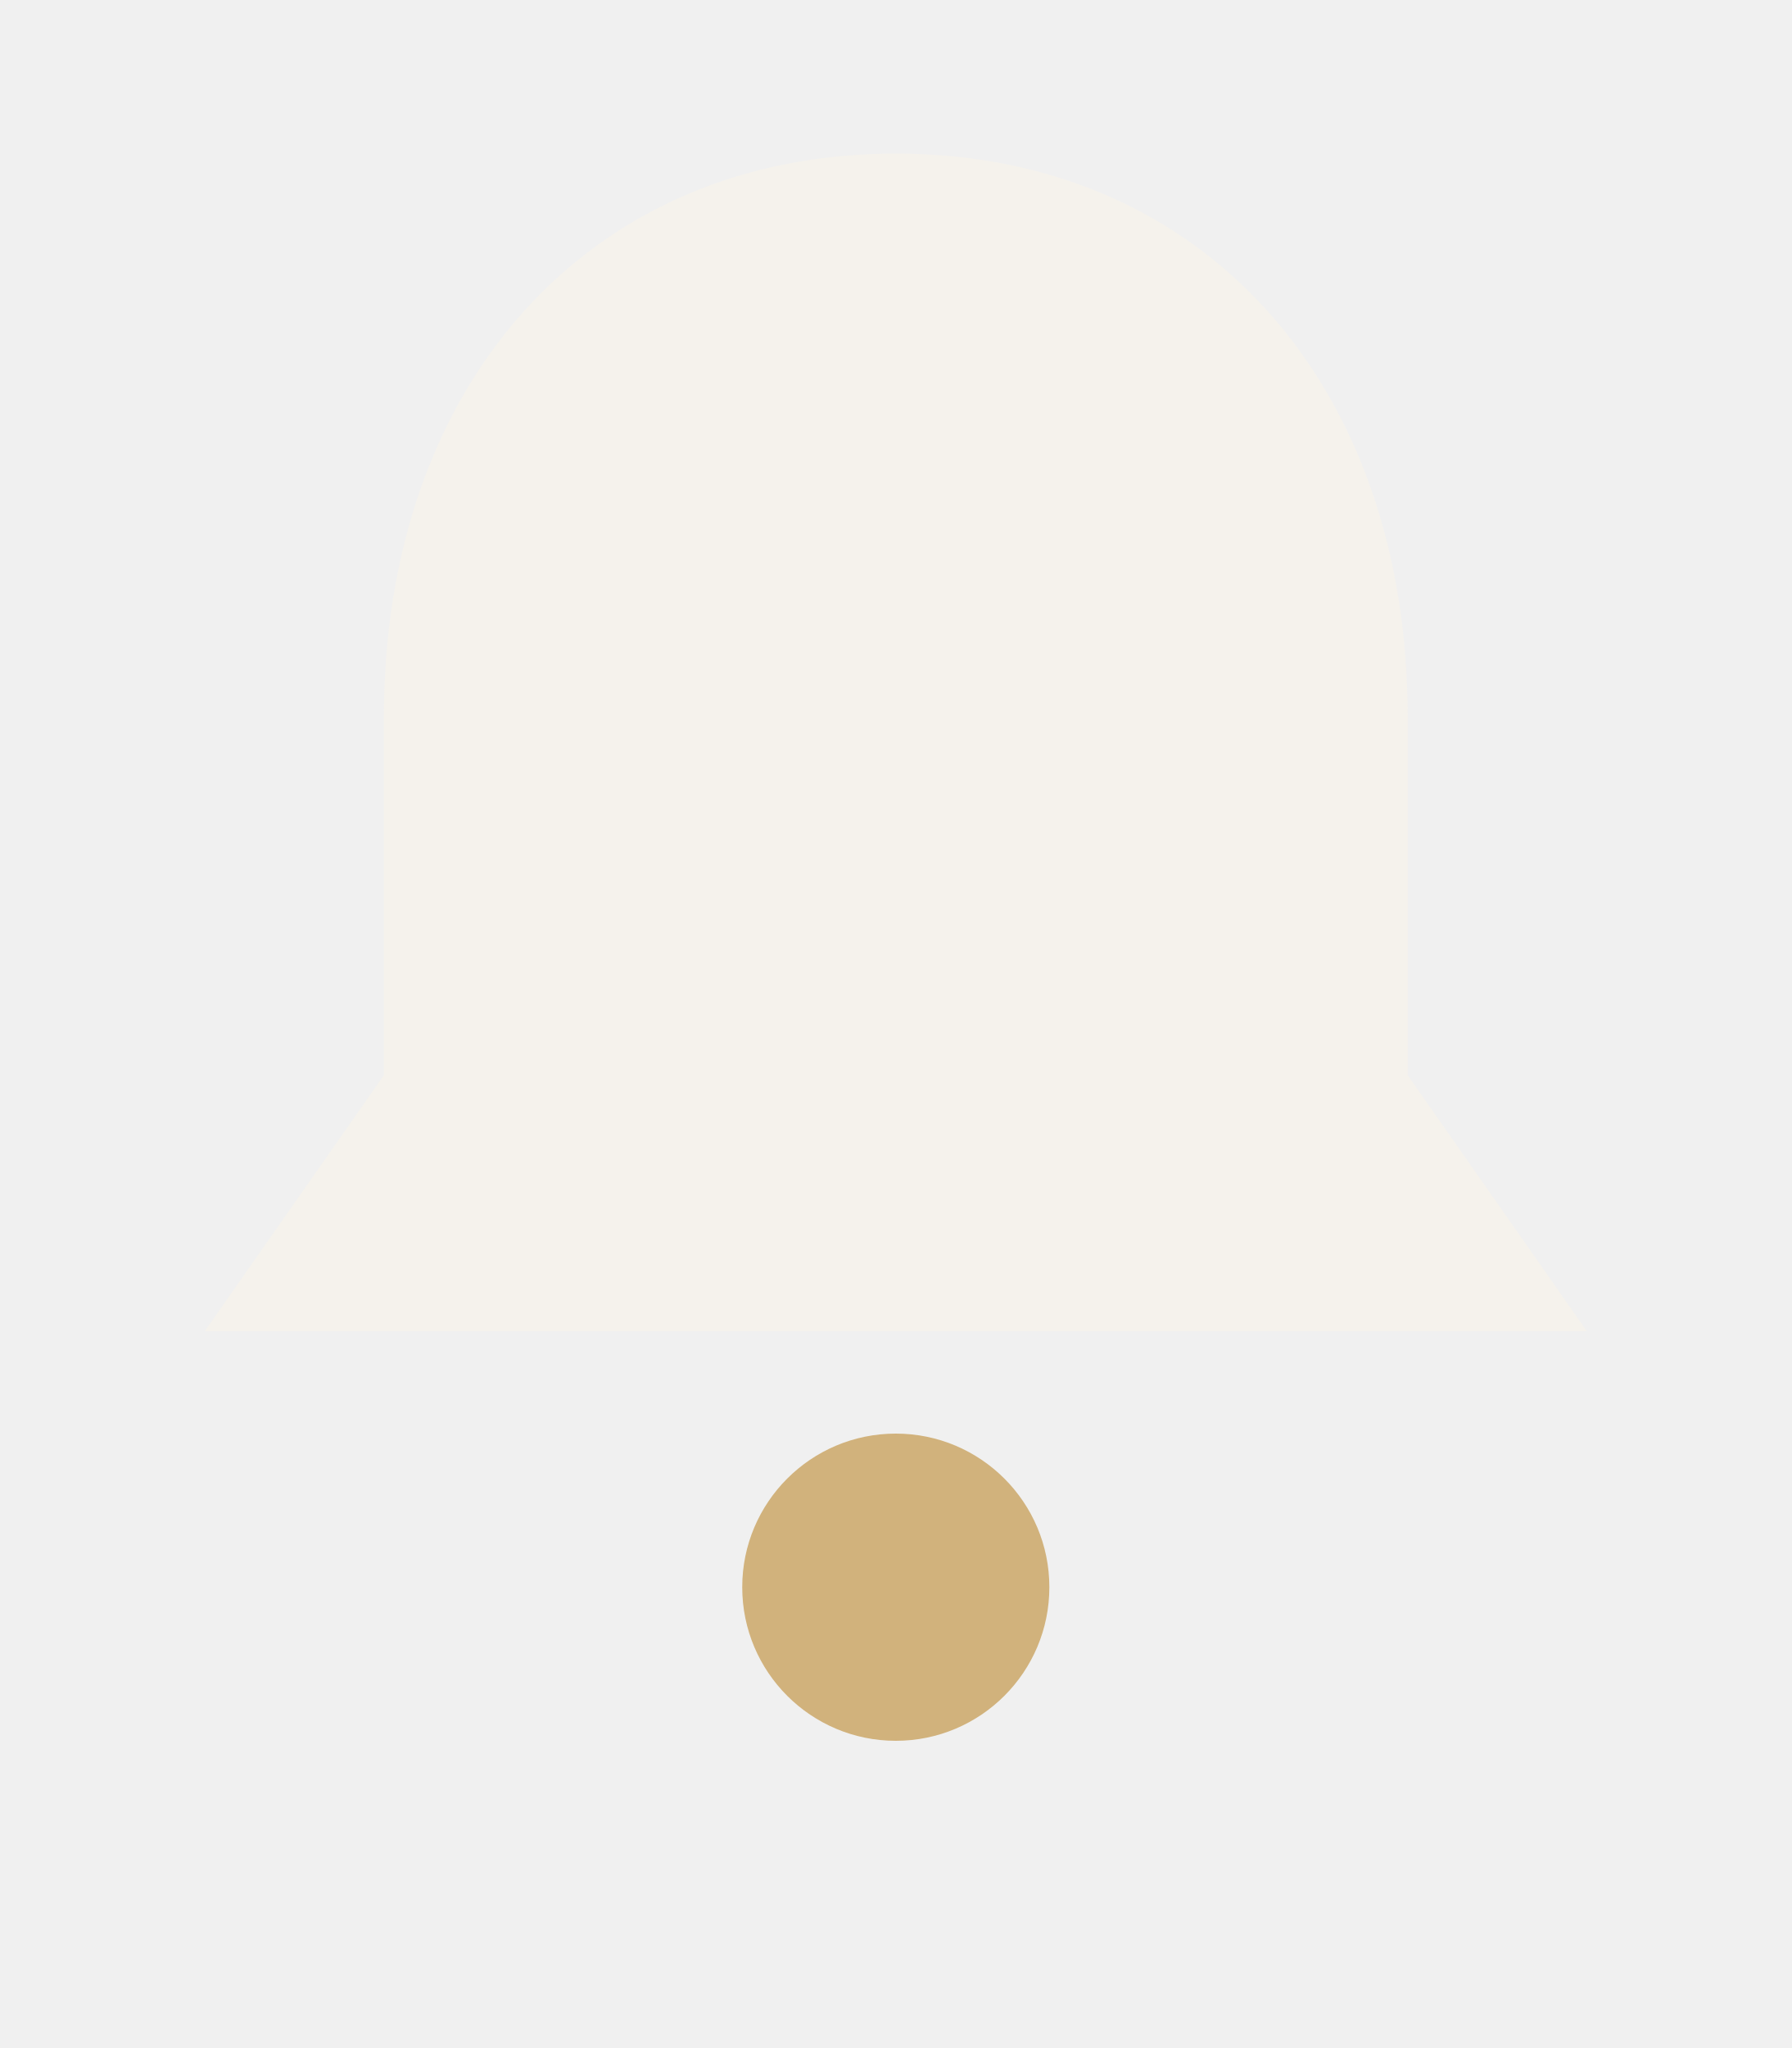
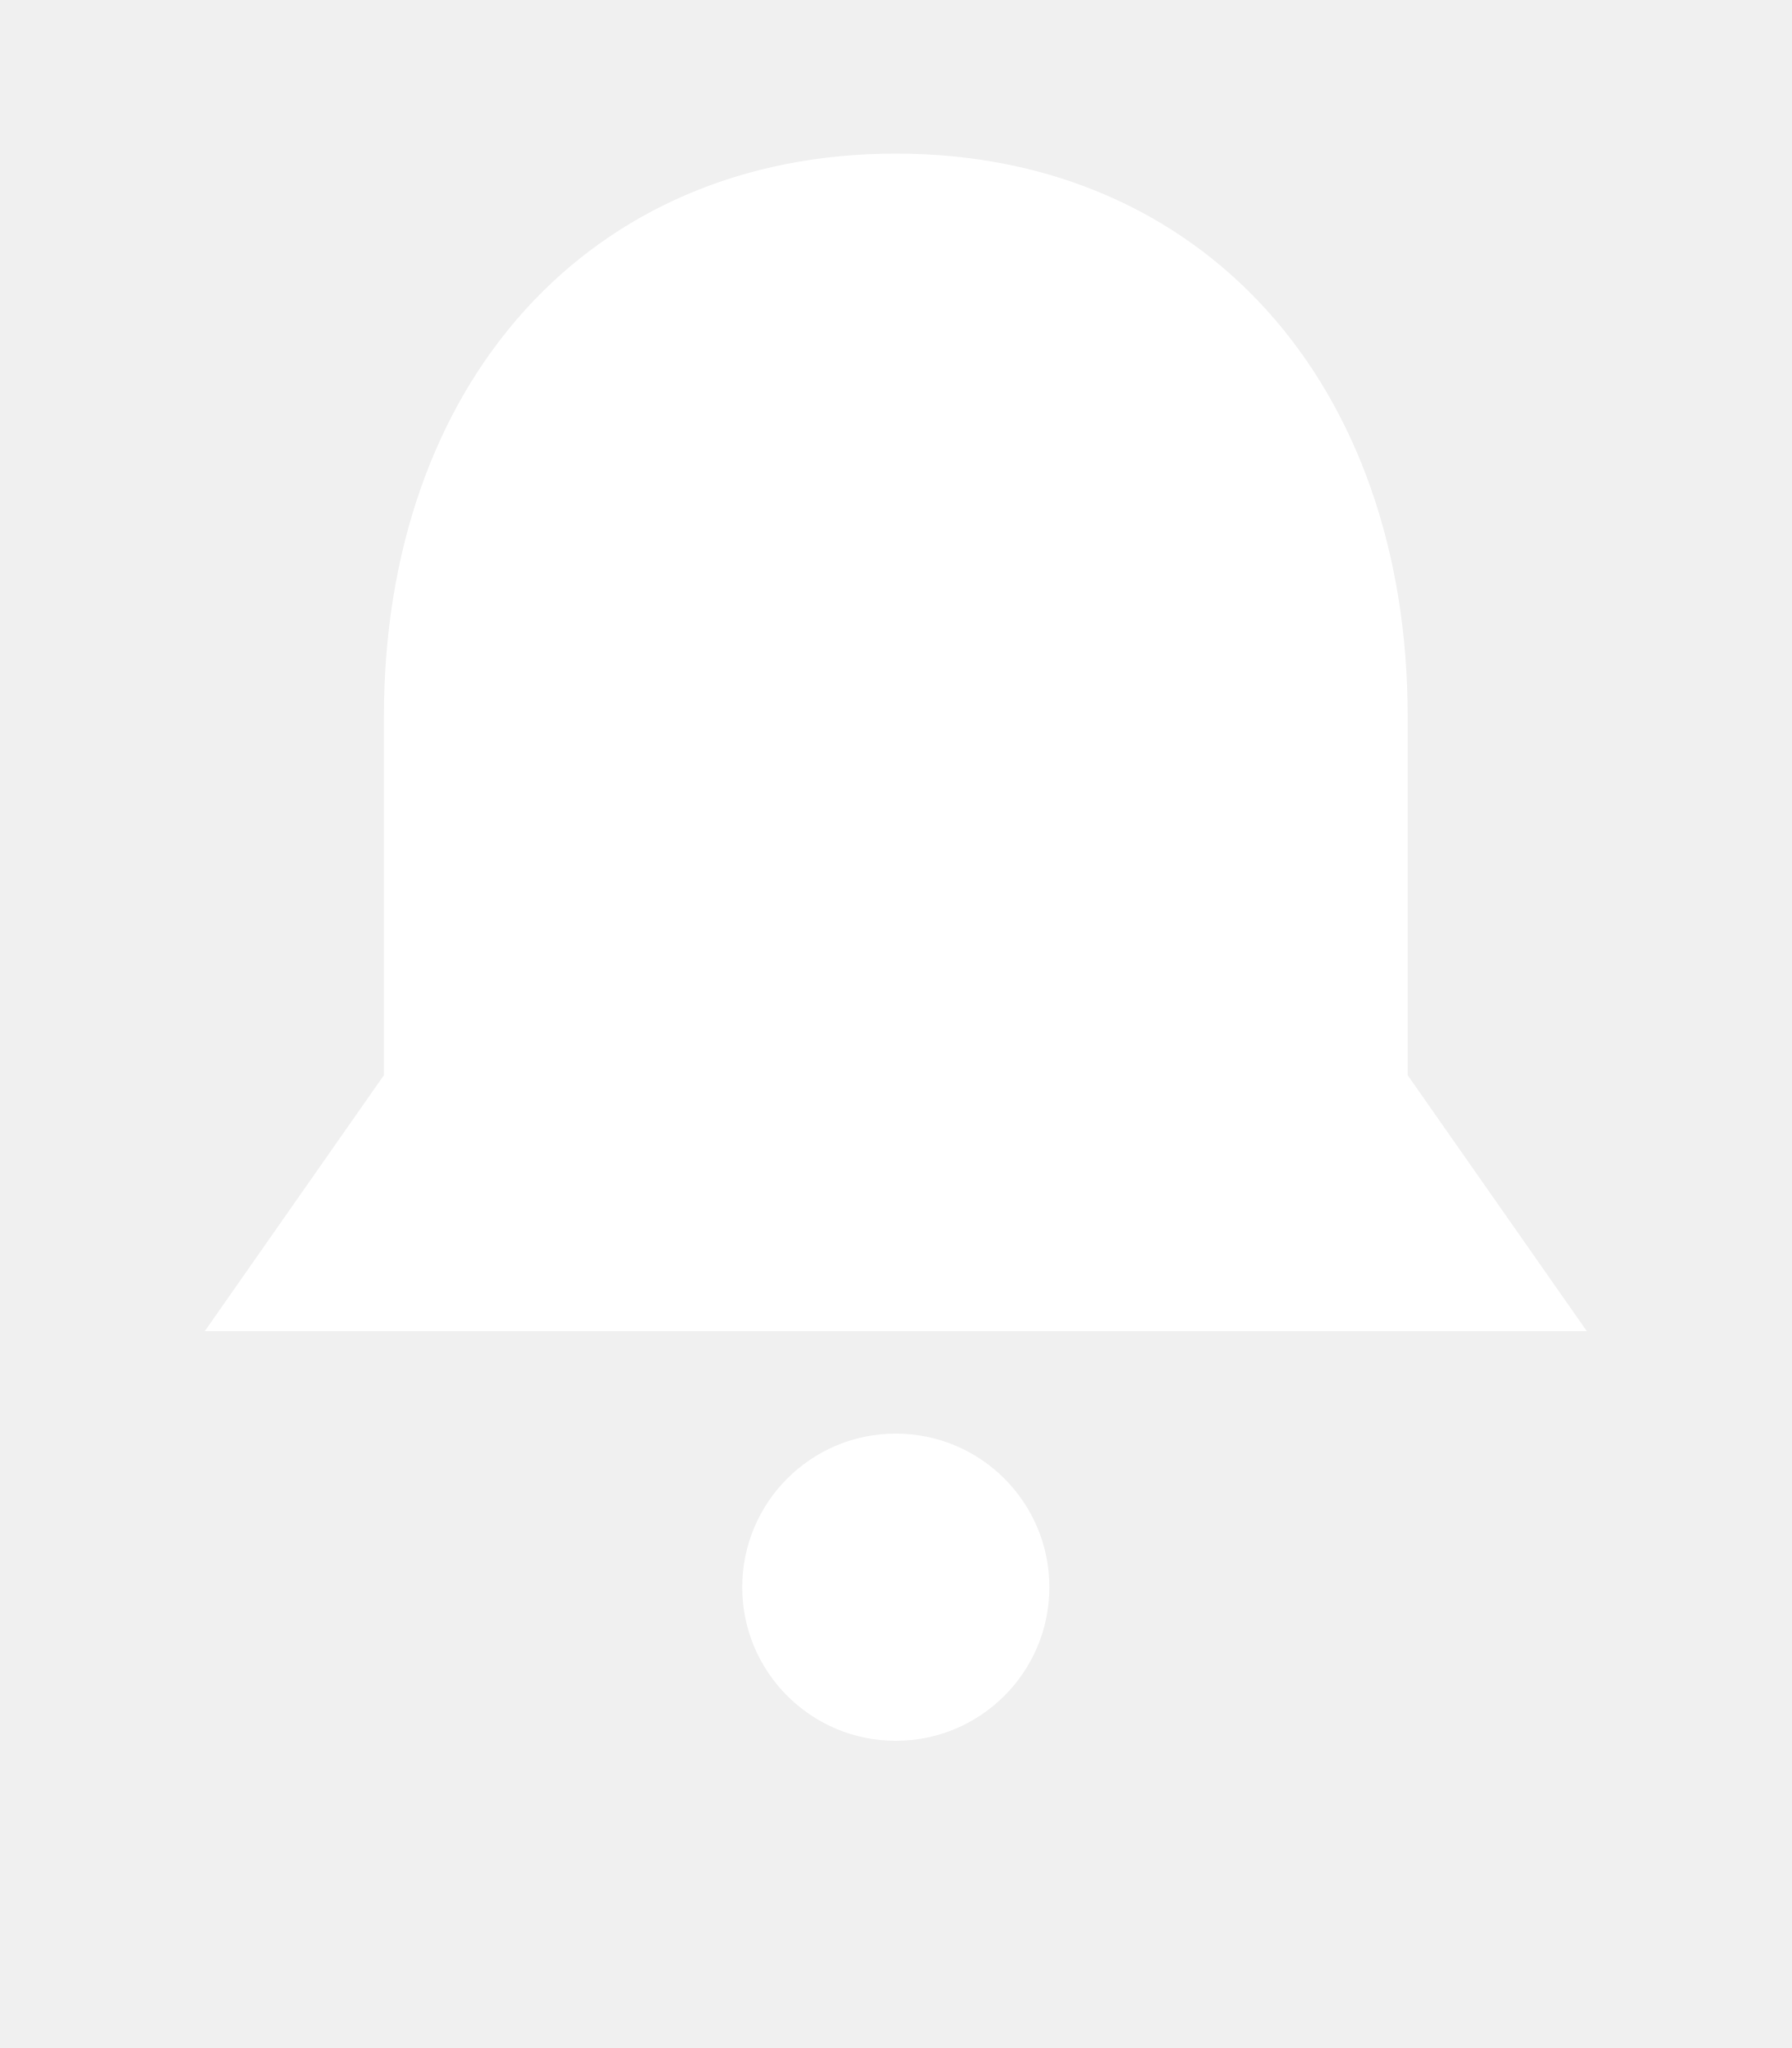
<svg xmlns="http://www.w3.org/2000/svg" width="70" height="80" viewBox="0 0 70 80">
-   <path d="M35 6c-12 0-20 9-20 22v14l-7 10h54l-7-10V28C55 15 47 6 35 6z" fill="#F5F2EC" />
-   <circle cx="35" cy="62" r="6" fill="#D1B27C" />
+   <g fill="#FFFFFF">
+     <path d="M35 6c-12 0-20 9-20 22v14l-7 10h54l-7-10V28C55 15 47 6 35 6z" />
+     <circle cx="35" cy="62" r="6" />
+   </g>
</svg>
